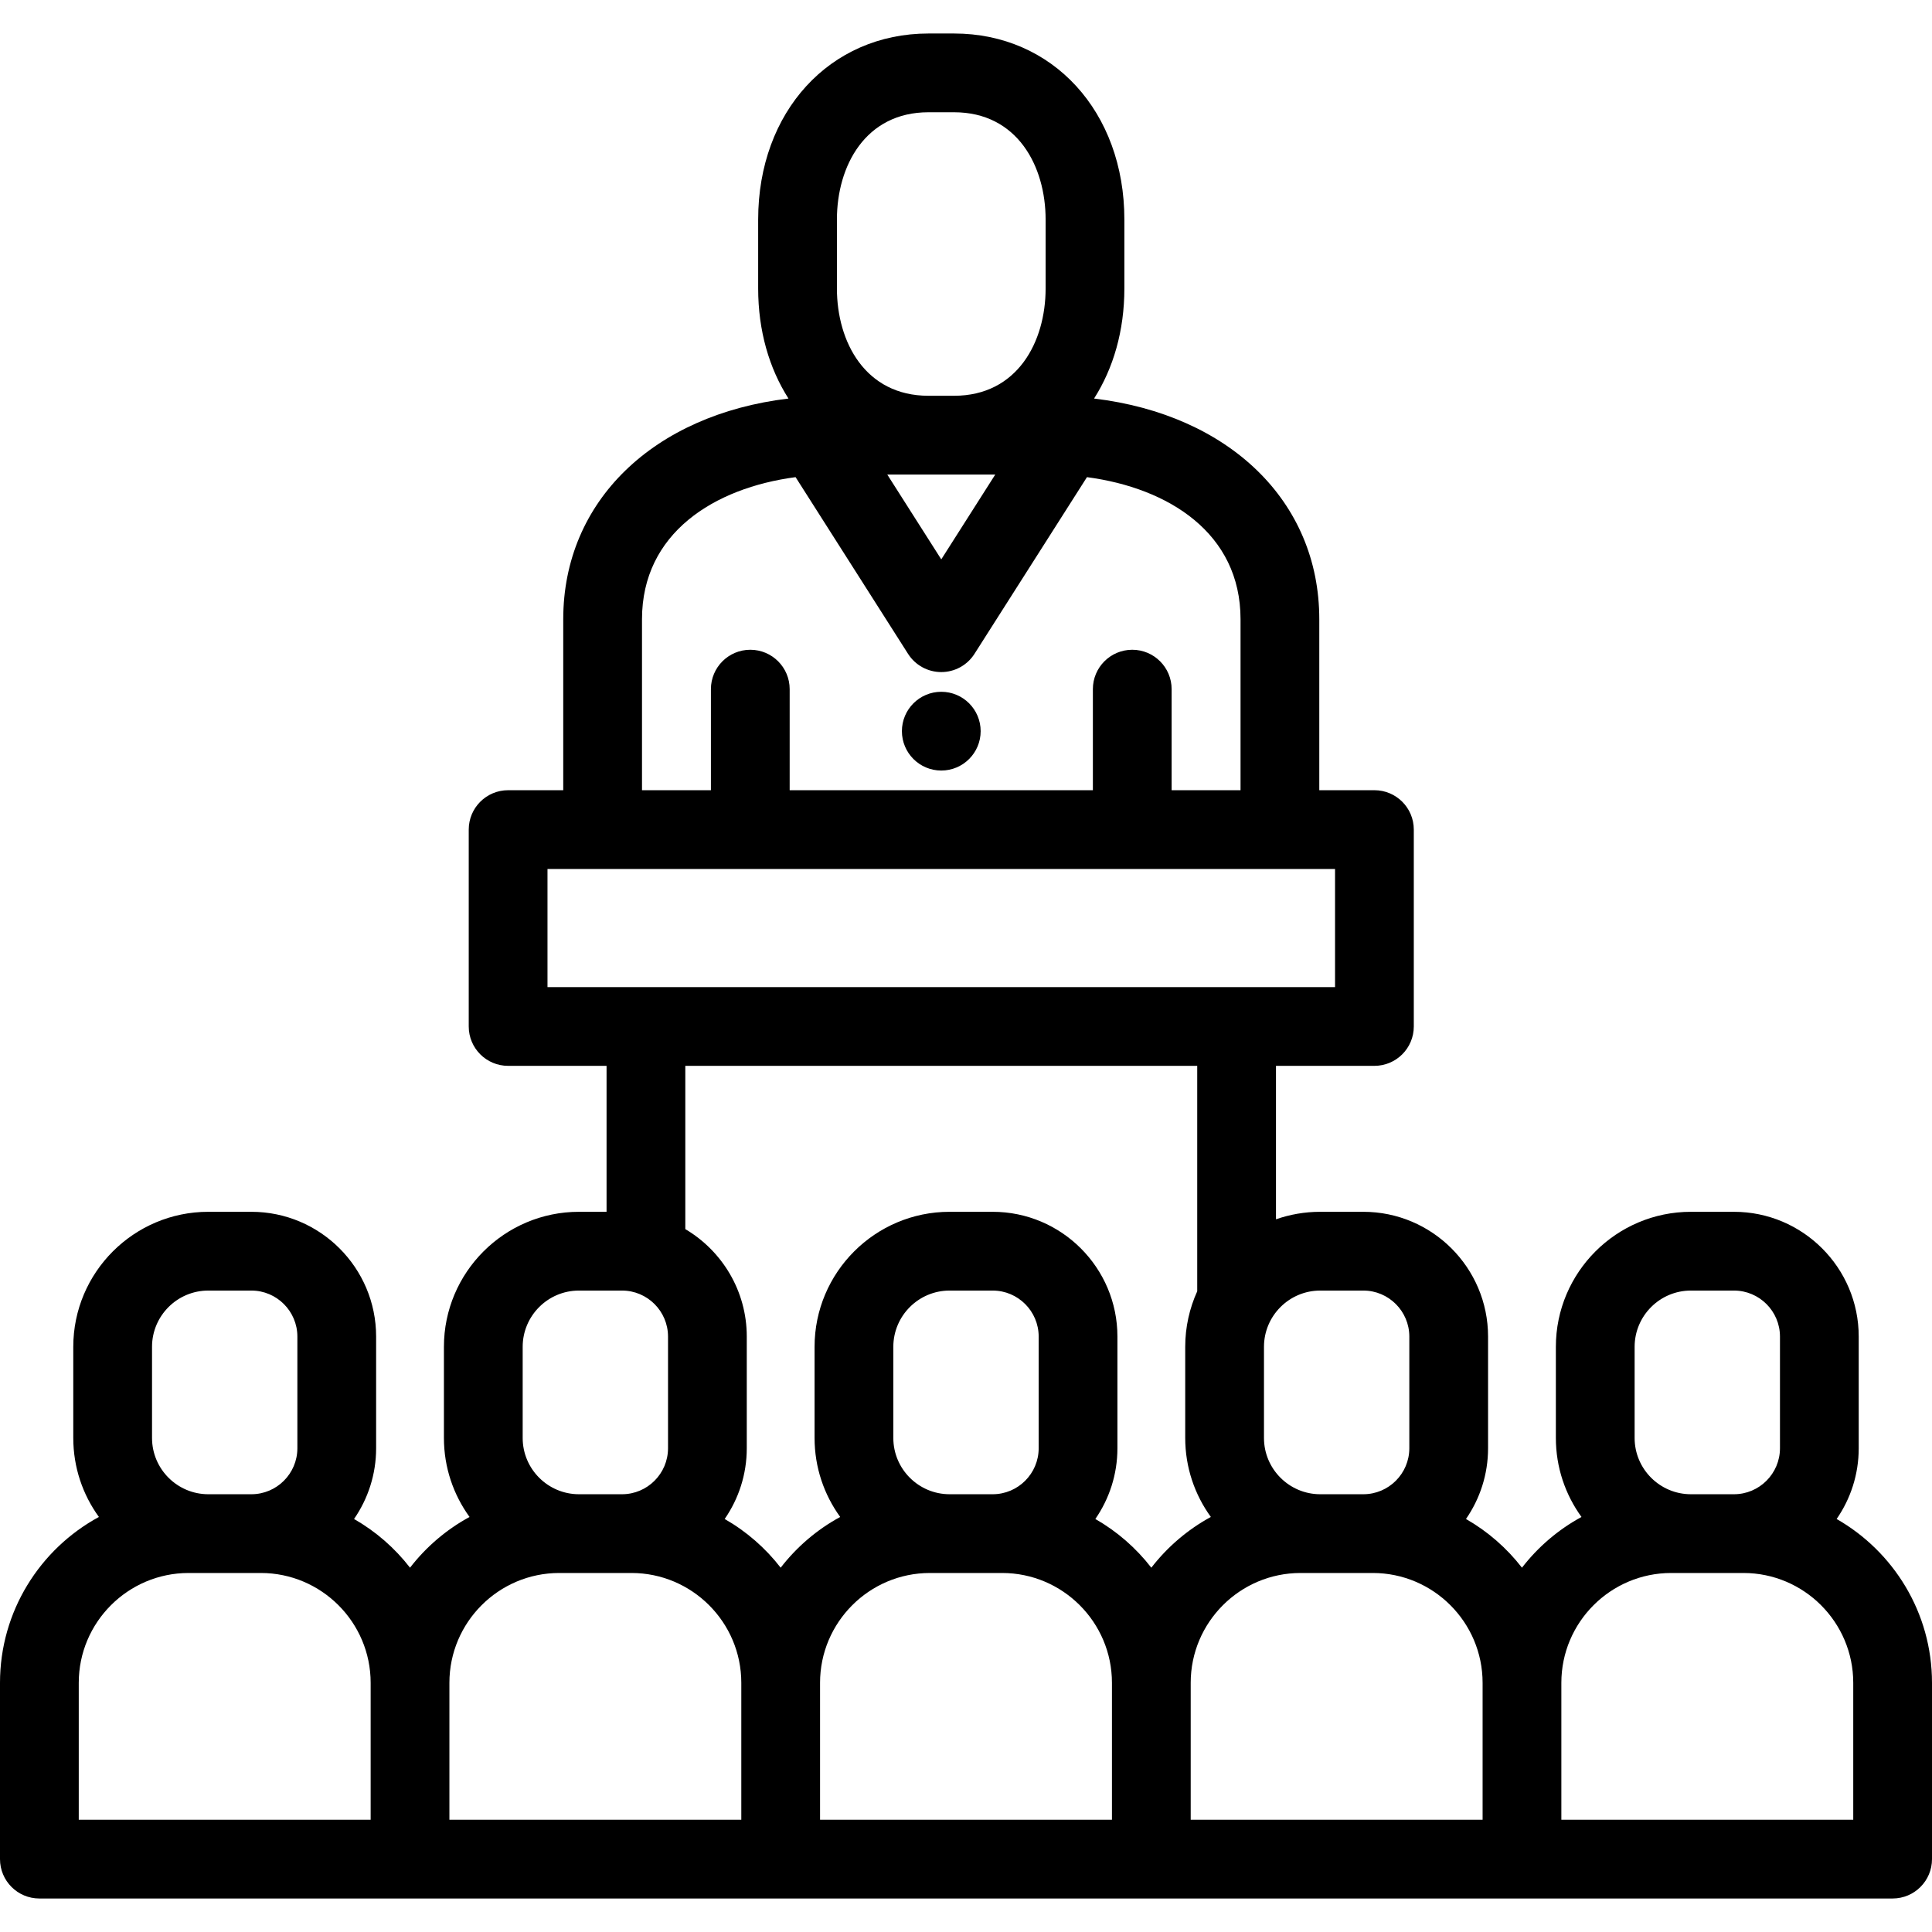
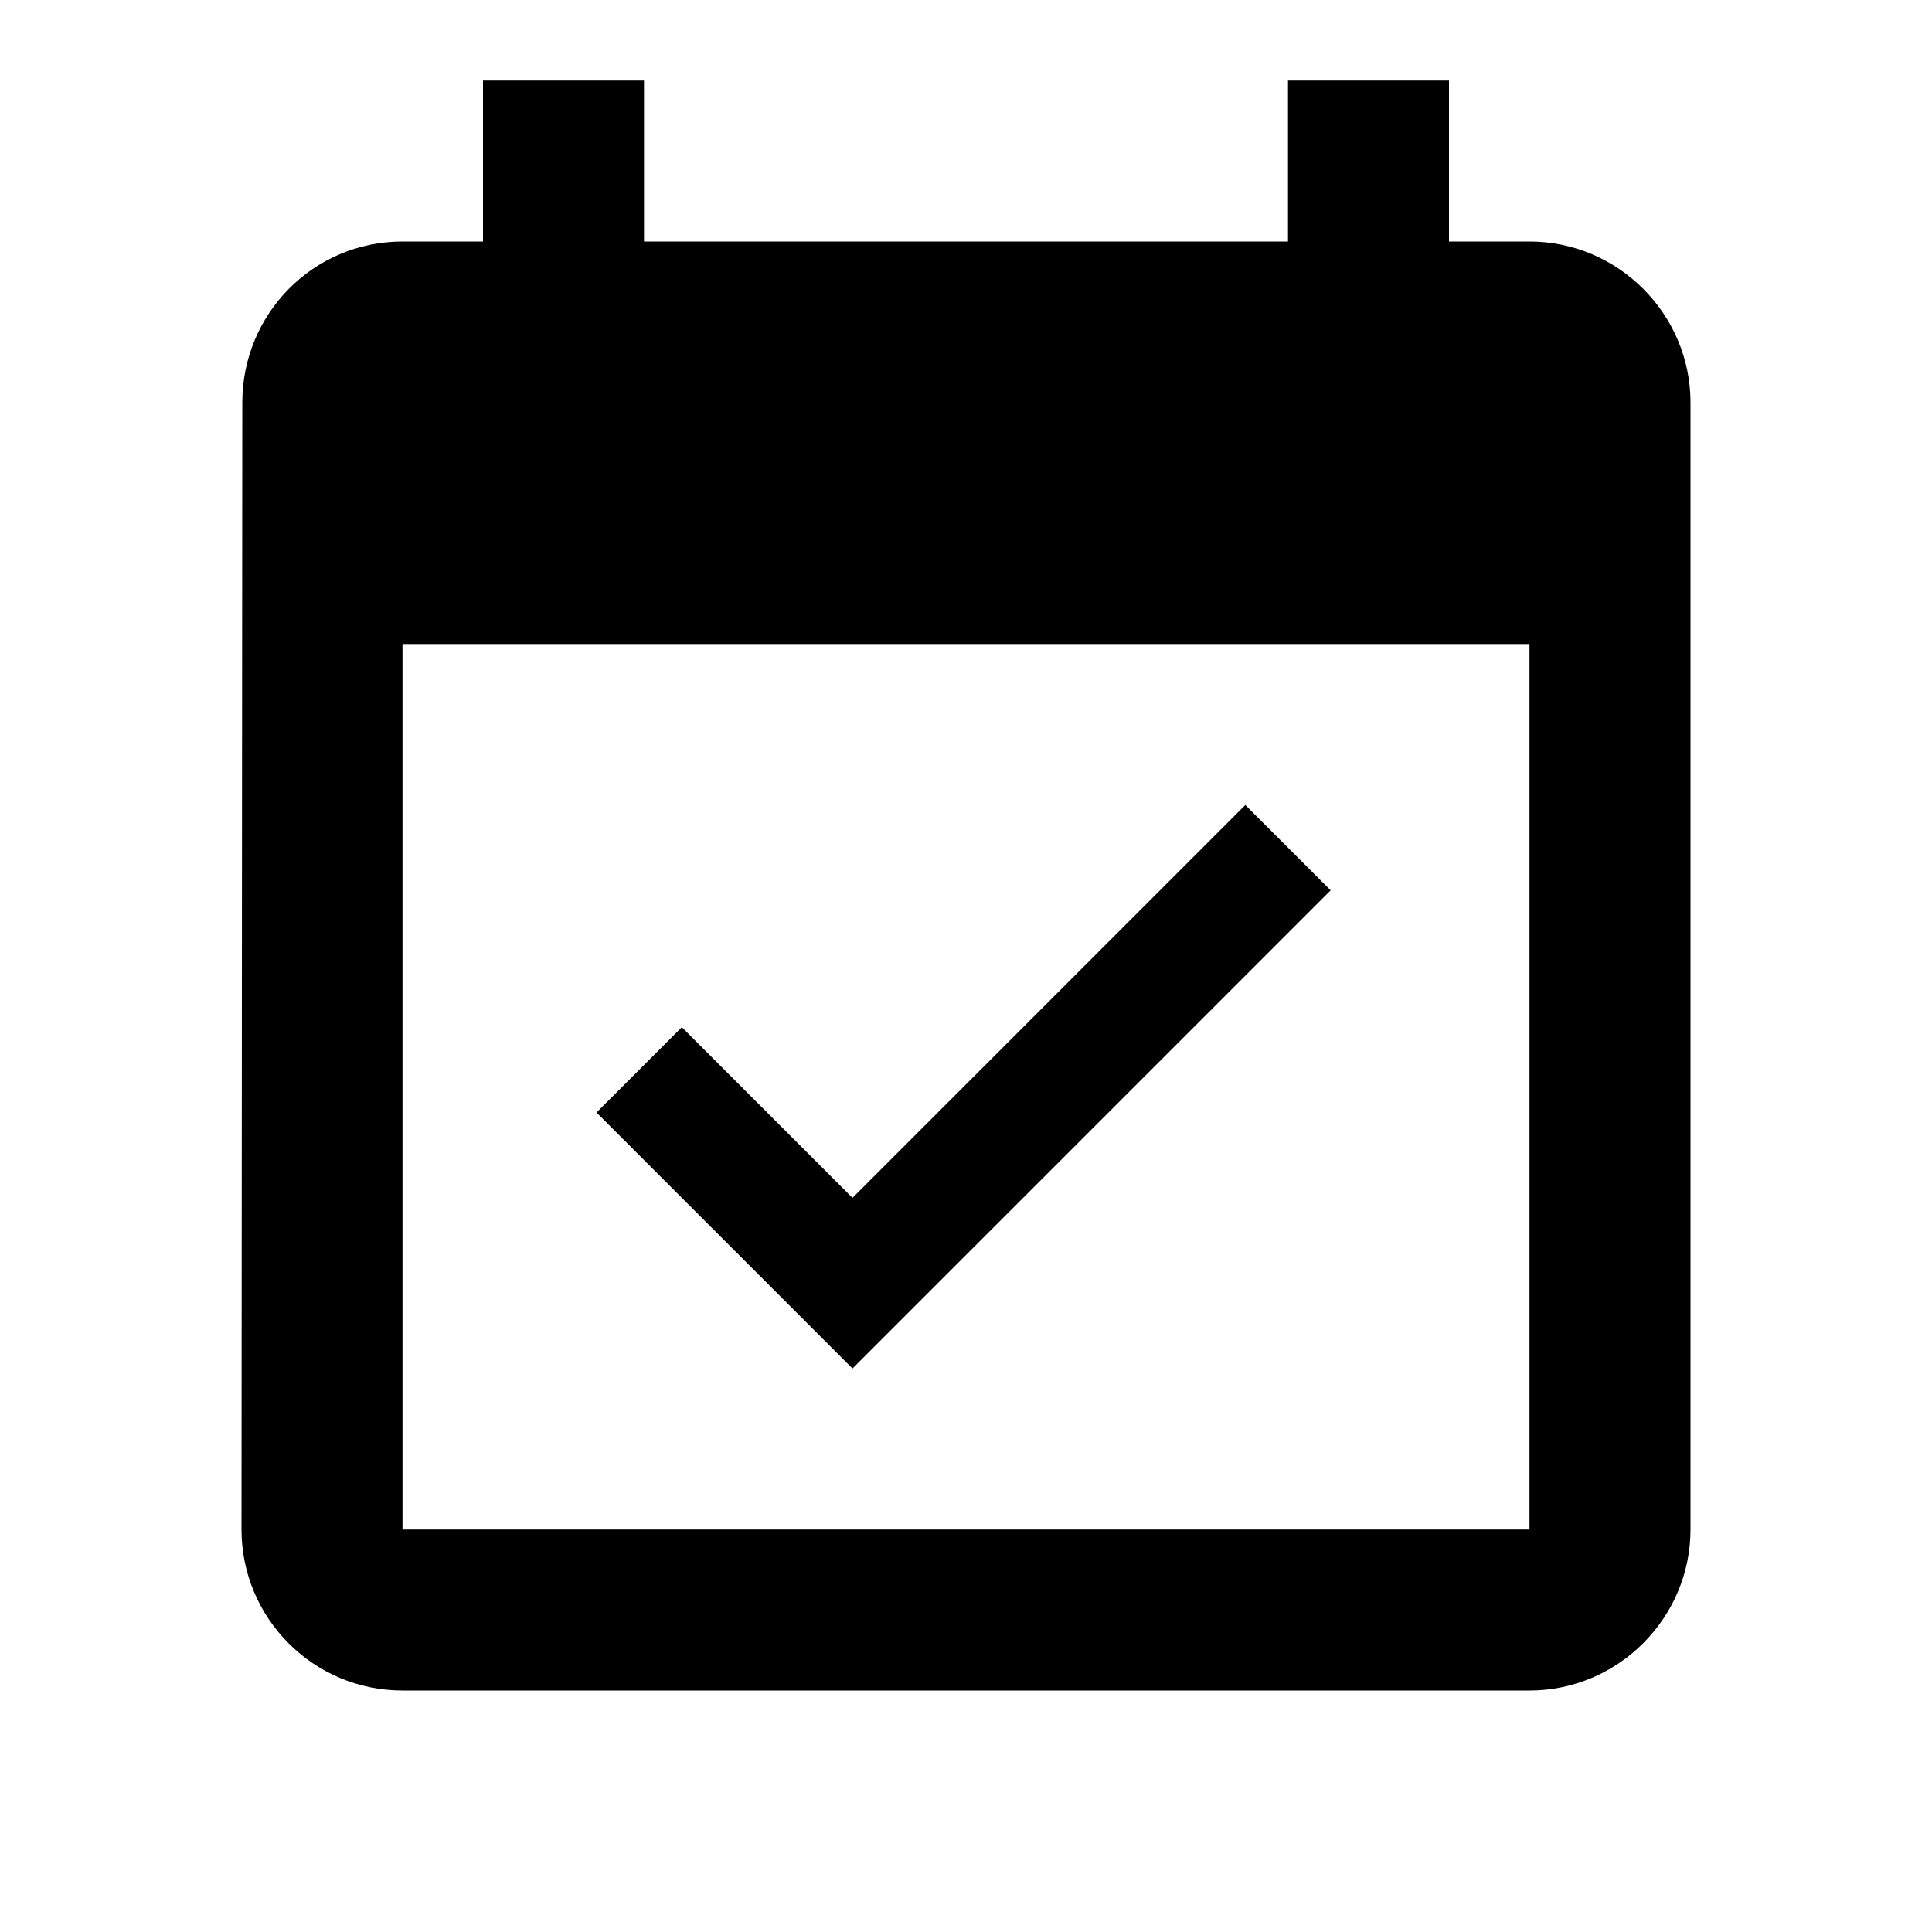
- <svg xmlns="http://www.w3.org/2000/svg" fill="#000000" height="800px" width="800px" version="1.1" id="Layer_1" viewBox="0 0 512 512" xml:space="preserve">
-   <g>
-     <g>
-       <g>
-         <path d="M486.727,402.549c3.687-5.333,5.853-11.793,5.853-18.753v-29.592c0-18.231-14.832-33.063-33.063-33.063h-11.413     c-19.731,0-35.784,16.053-35.784,35.784v24.149c0,7.814,2.524,15.046,6.791,20.937c-6.152,3.34-11.519,7.941-15.774,13.444     c-4.036-5.219-9.079-9.617-14.837-12.907c3.687-5.333,5.853-11.793,5.853-18.753v-29.592c0-18.231-14.832-33.063-33.063-33.063     H349.88c-4.109,0-8.055,0.705-11.733,1.986v-40.666h26.089c5.762,0,10.435-4.672,10.435-10.435v-52.177     c0-5.763-4.673-10.435-10.435-10.435h-14.61v-45.308c0-31.368-23.985-54.214-59.686-58.488c5.11-8.009,8.03-17.984,8.03-29.17     V58.186c0-28.57-18.981-49.307-45.133-49.307h-6.783c-26.152,0-45.133,20.737-45.133,49.307v18.262     c0,11.186,2.92,21.161,8.03,29.17c-35.7,4.273-59.686,27.12-59.686,58.488v45.308h-14.61c-5.763,0-10.435,4.672-10.435,10.435     v52.177c0,5.764,4.673,10.435,10.435,10.435h26.089v38.68h-7.316c-19.731,0-35.784,16.053-35.784,35.784v24.149     c0,7.814,2.524,15.046,6.791,20.937c-6.152,3.34-11.519,7.941-15.774,13.444c-4.036-5.219-9.079-9.617-14.837-12.907     c3.687-5.333,5.853-11.793,5.853-18.753v-29.592c0-18.231-14.832-33.063-33.063-33.063H55.203     c-19.731,0-35.784,16.053-35.784,35.784v24.149c0,7.814,2.524,15.046,6.791,20.937C10.613,410.48,0,427.007,0,445.969v46.717     c0,5.763,4.673,10.435,10.435,10.435h98.226h98.226h98.226h98.226h98.226c5.762,0,10.435-4.672,10.435-10.435v-46.717     C512,427.394,501.807,411.164,486.727,402.549z M40.289,356.926c0-8.223,6.69-14.913,14.913-14.913h11.413     c6.721,0,12.192,5.469,12.192,12.192v29.592c0,6.721-5.469,12.191-12.192,12.191H55.203c-8.223,0-14.913-6.69-14.913-14.913     V356.926z M98.227,482.251H20.871v-36.282c0-16.052,13.059-29.111,29.111-29.111h19.134c16.052,0,29.111,13.059,29.111,29.111     V482.251z M349.88,342.013h11.413c6.721,0,12.192,5.469,12.192,12.192v29.592c0,6.721-5.469,12.191-12.192,12.191H349.88     c-8.223,0-14.913-6.69-14.913-14.913v-24.149C334.967,348.703,341.657,342.013,349.88,342.013z M221.792,58.186     c0-14.155,7.502-28.437,24.262-28.437h6.783c16.76,0,24.262,14.282,24.262,28.437v18.262c0,14.155-7.502,28.437-24.262,28.437     h-6.783c-16.76,0-24.262-14.282-24.262-28.437V58.186z M263.757,125.756l-14.311,22.482l-14.311-22.482H263.757z      M170.137,164.106c0-22.839,19.107-34.793,40.699-37.658l29.807,46.827c1.915,3.01,5.235,4.832,8.803,4.832     c3.568,0,6.888-1.822,8.803-4.832l29.807-46.827c21.592,2.865,40.699,14.818,40.699,37.658v45.308h-18.262v-26.785     c0-5.763-4.673-10.435-10.435-10.435s-10.435,4.672-10.435,10.435v26.785H209.27v-26.785c0-5.763-4.673-10.435-10.435-10.435     c-5.762,0-10.435,4.672-10.435,10.435v26.785h-18.262V164.106z M145.091,261.591v-31.306h208.709v31.306H145.091z      M138.515,356.926c0-8.223,6.69-14.913,14.913-14.913h11.413c6.721,0,12.192,5.469,12.192,12.192v29.592     c0,6.721-5.469,12.191-12.192,12.191h-11.413c-8.223,0-14.913-6.69-14.913-14.913V356.926z M196.453,482.251h-77.355v-36.282     h-0.001c0-16.052,13.059-29.111,29.111-29.111h19.134c16.052,0,29.111,13.059,29.111,29.111V482.251z M294.678,482.251h-77.355     v-36.282h-0.001c0-16.052,13.059-29.111,29.111-29.111h19.134c16.052,0,29.111,13.059,29.111,29.111V482.251z M236.741,381.075     v-24.149c0-8.223,6.69-14.913,14.913-14.913h11.413c6.721,0,12.192,5.469,12.192,12.192v29.592     c0,6.721-5.469,12.191-12.192,12.191h-11.413C243.431,395.987,236.741,389.297,236.741,381.075z M305.113,415.455     c-4.036-5.219-9.079-9.617-14.837-12.907c3.687-5.332,5.853-11.793,5.853-18.753v-29.592c0-18.231-14.832-33.063-33.063-33.063     h-11.413c-19.731,0-35.784,16.053-35.784,35.784v24.149c0,7.814,2.524,15.046,6.791,20.937     c-6.152,3.34-11.519,7.941-15.774,13.444c-4.036-5.219-9.079-9.617-14.837-12.907c3.687-5.333,5.853-11.793,5.853-18.753v-29.592     c0-12.11-6.549-22.715-16.288-28.474v-43.269h135.662v0v59.745c-2.037,4.494-3.181,9.473-3.181,14.719v24.149     c0,7.814,2.524,15.046,6.791,20.937C314.735,405.352,309.368,409.953,305.113,415.455z M392.904,482.251h-77.355v-36.282h-0.001     c0-16.052,13.059-29.111,29.111-29.111h19.134c16.052,0,29.111,13.059,29.111,29.111V482.251z M433.192,356.926     c0-8.223,6.69-14.913,14.913-14.913h11.413c6.721,0,12.192,5.469,12.192,12.192v29.592c0,6.721-5.469,12.191-12.192,12.191     h-11.413c-8.223,0-14.913-6.69-14.913-14.913V356.926z M491.13,482.251h-0.001h-77.355v-36.282     c0-16.052,13.059-29.111,29.111-29.111h19.134c16.052,0,29.111,13.059,29.111,29.111V482.251z" />
-         <circle cx="249.449" cy="193.766" r="10.435" />
-       </g>
-     </g>
-   </g>
+ <svg xmlns="http://www.w3.org/2000/svg" width="800px" height="800px" viewBox="0 0 24 24">
+   <path d="M0 0h24v24H0z" fill="none" />
+   <path d="M16.53 11.06L15.47 10l-4.88 4.88-2.12-2.12-1.06 1.06L10.59 17l5.94-5.94zM19 3h-1V1h-2v2H8V1H6v2H5c-1.11 0-1.99.9-1.99 2L3 19c0 1.1.89 2 2 2h14c1.1 0 2-.9 2-2V5c0-1.1-.9-2-2-2zm0 16H5V8h14v11z" />
</svg>
